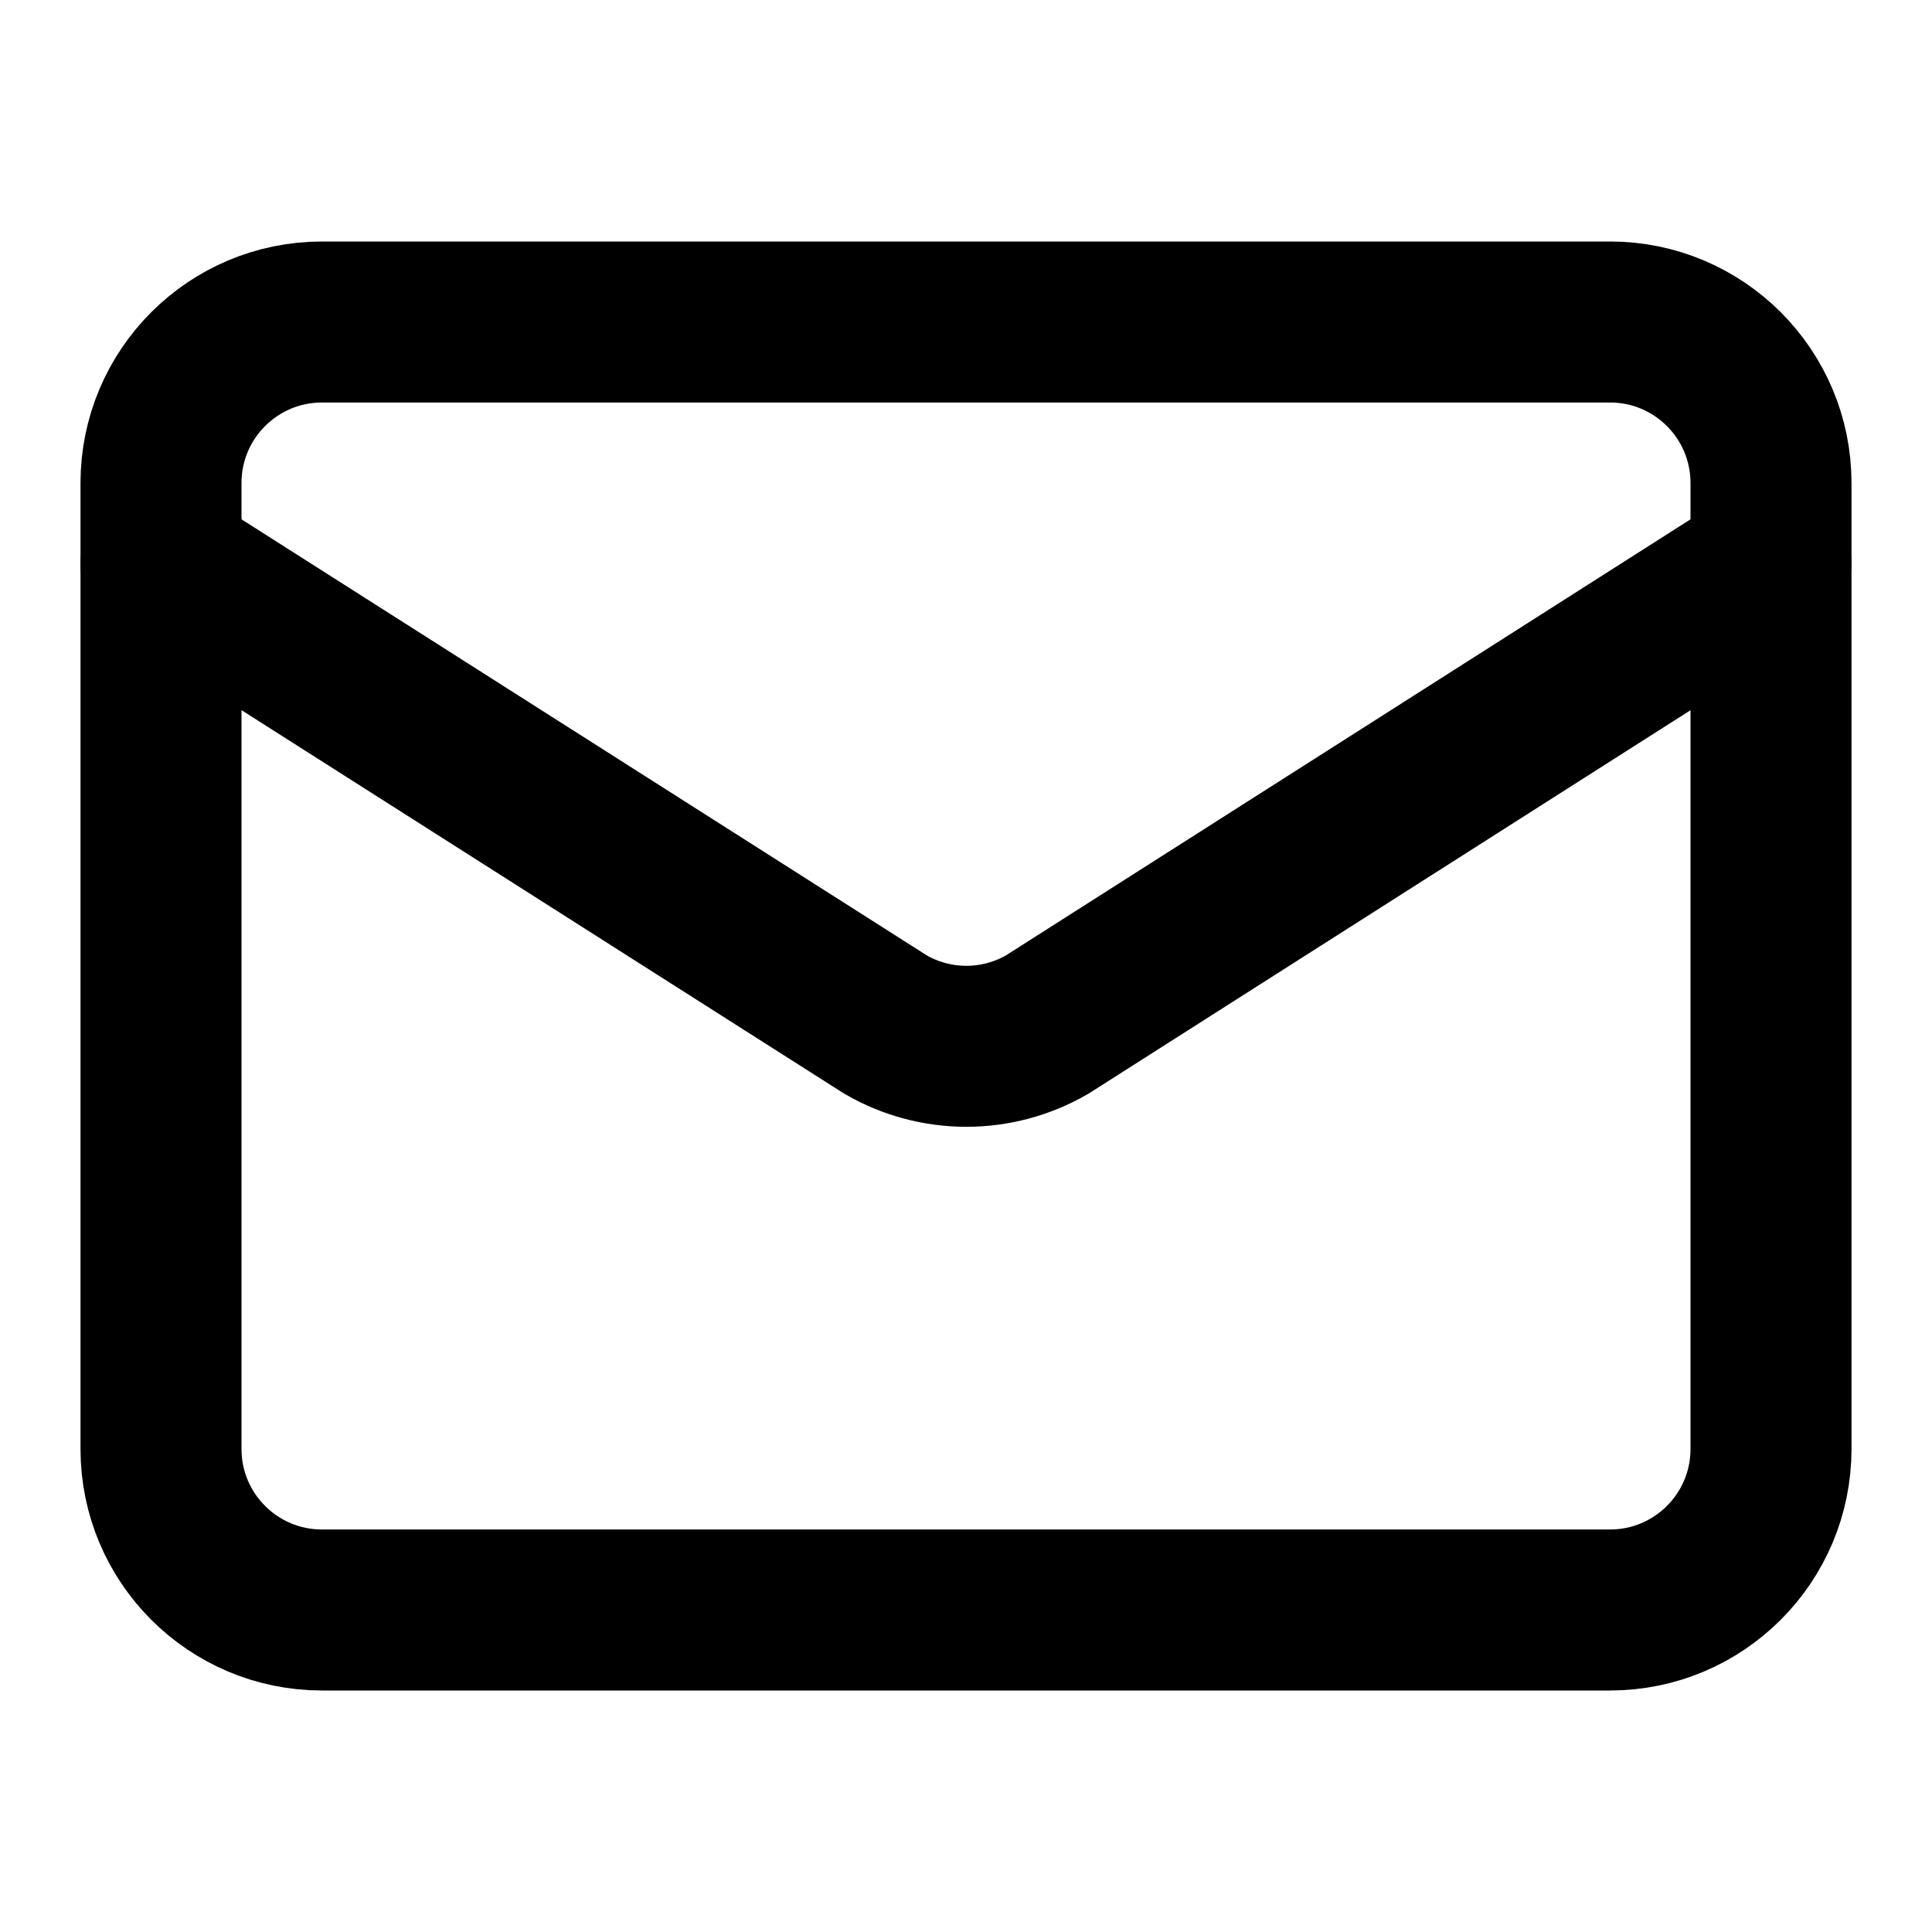
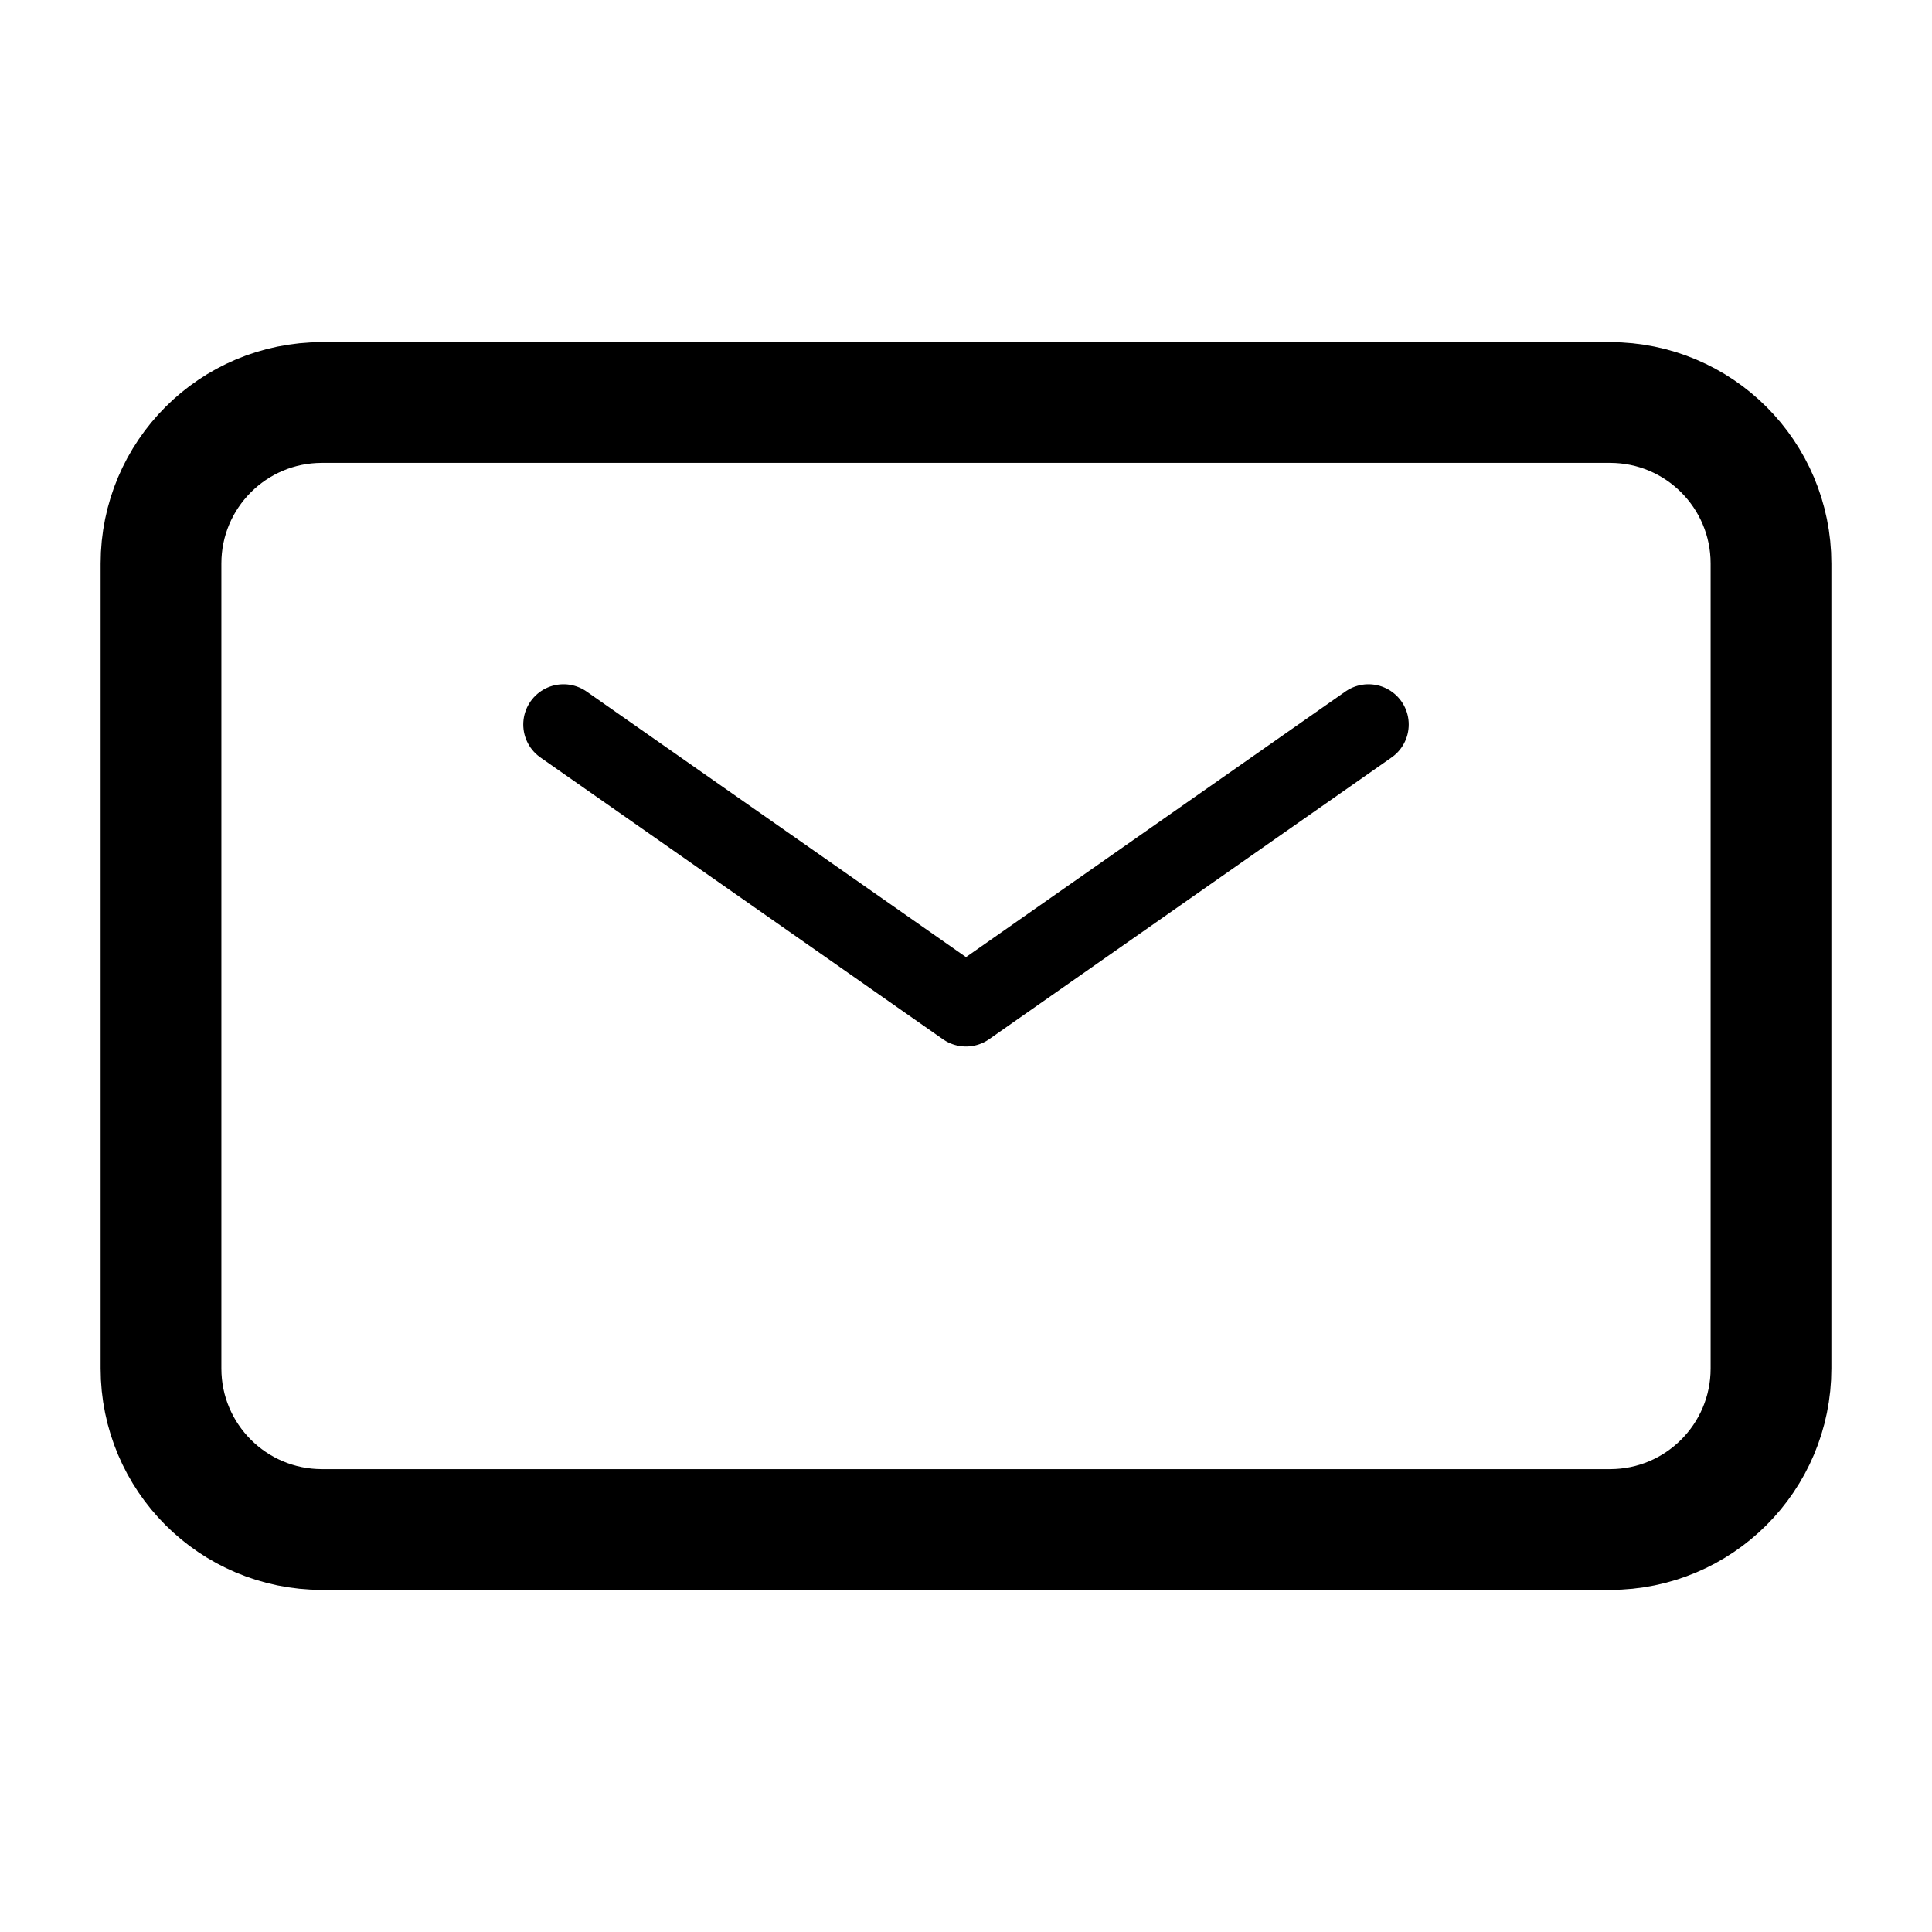
- <svg xmlns="http://www.w3.org/2000/svg" viewBox="0 0 24 24">
-   <g fill="none" stroke="currentColor" stroke-width="2" stroke-linecap="round" stroke-linejoin="round">
-     <path d="m22 7-8.991 5.727a2 2 0 0 1-2.009 0L2 7" />
-     <rect x="2" y="4" width="20" height="16" rx="2" />
-   </g>
+ <svg xmlns="http://www.w3.org/2000/svg" viewBox="0 0 24 24" fill="none">
+   <path d="M7 9L12 12.5L17 9" stroke="currentColor" stroke-linecap="round" stroke-linejoin="round" />
+   <path d="M2 17V7C2 5.895 2.895 5 4 5H20C21.105 5 22 5.895 22 7V17C22 18.105 21.105 19 20 19H4C2.895 19 2 18.105 2 17Z" stroke="currentColor" stroke-width="1.5" />
</svg>
